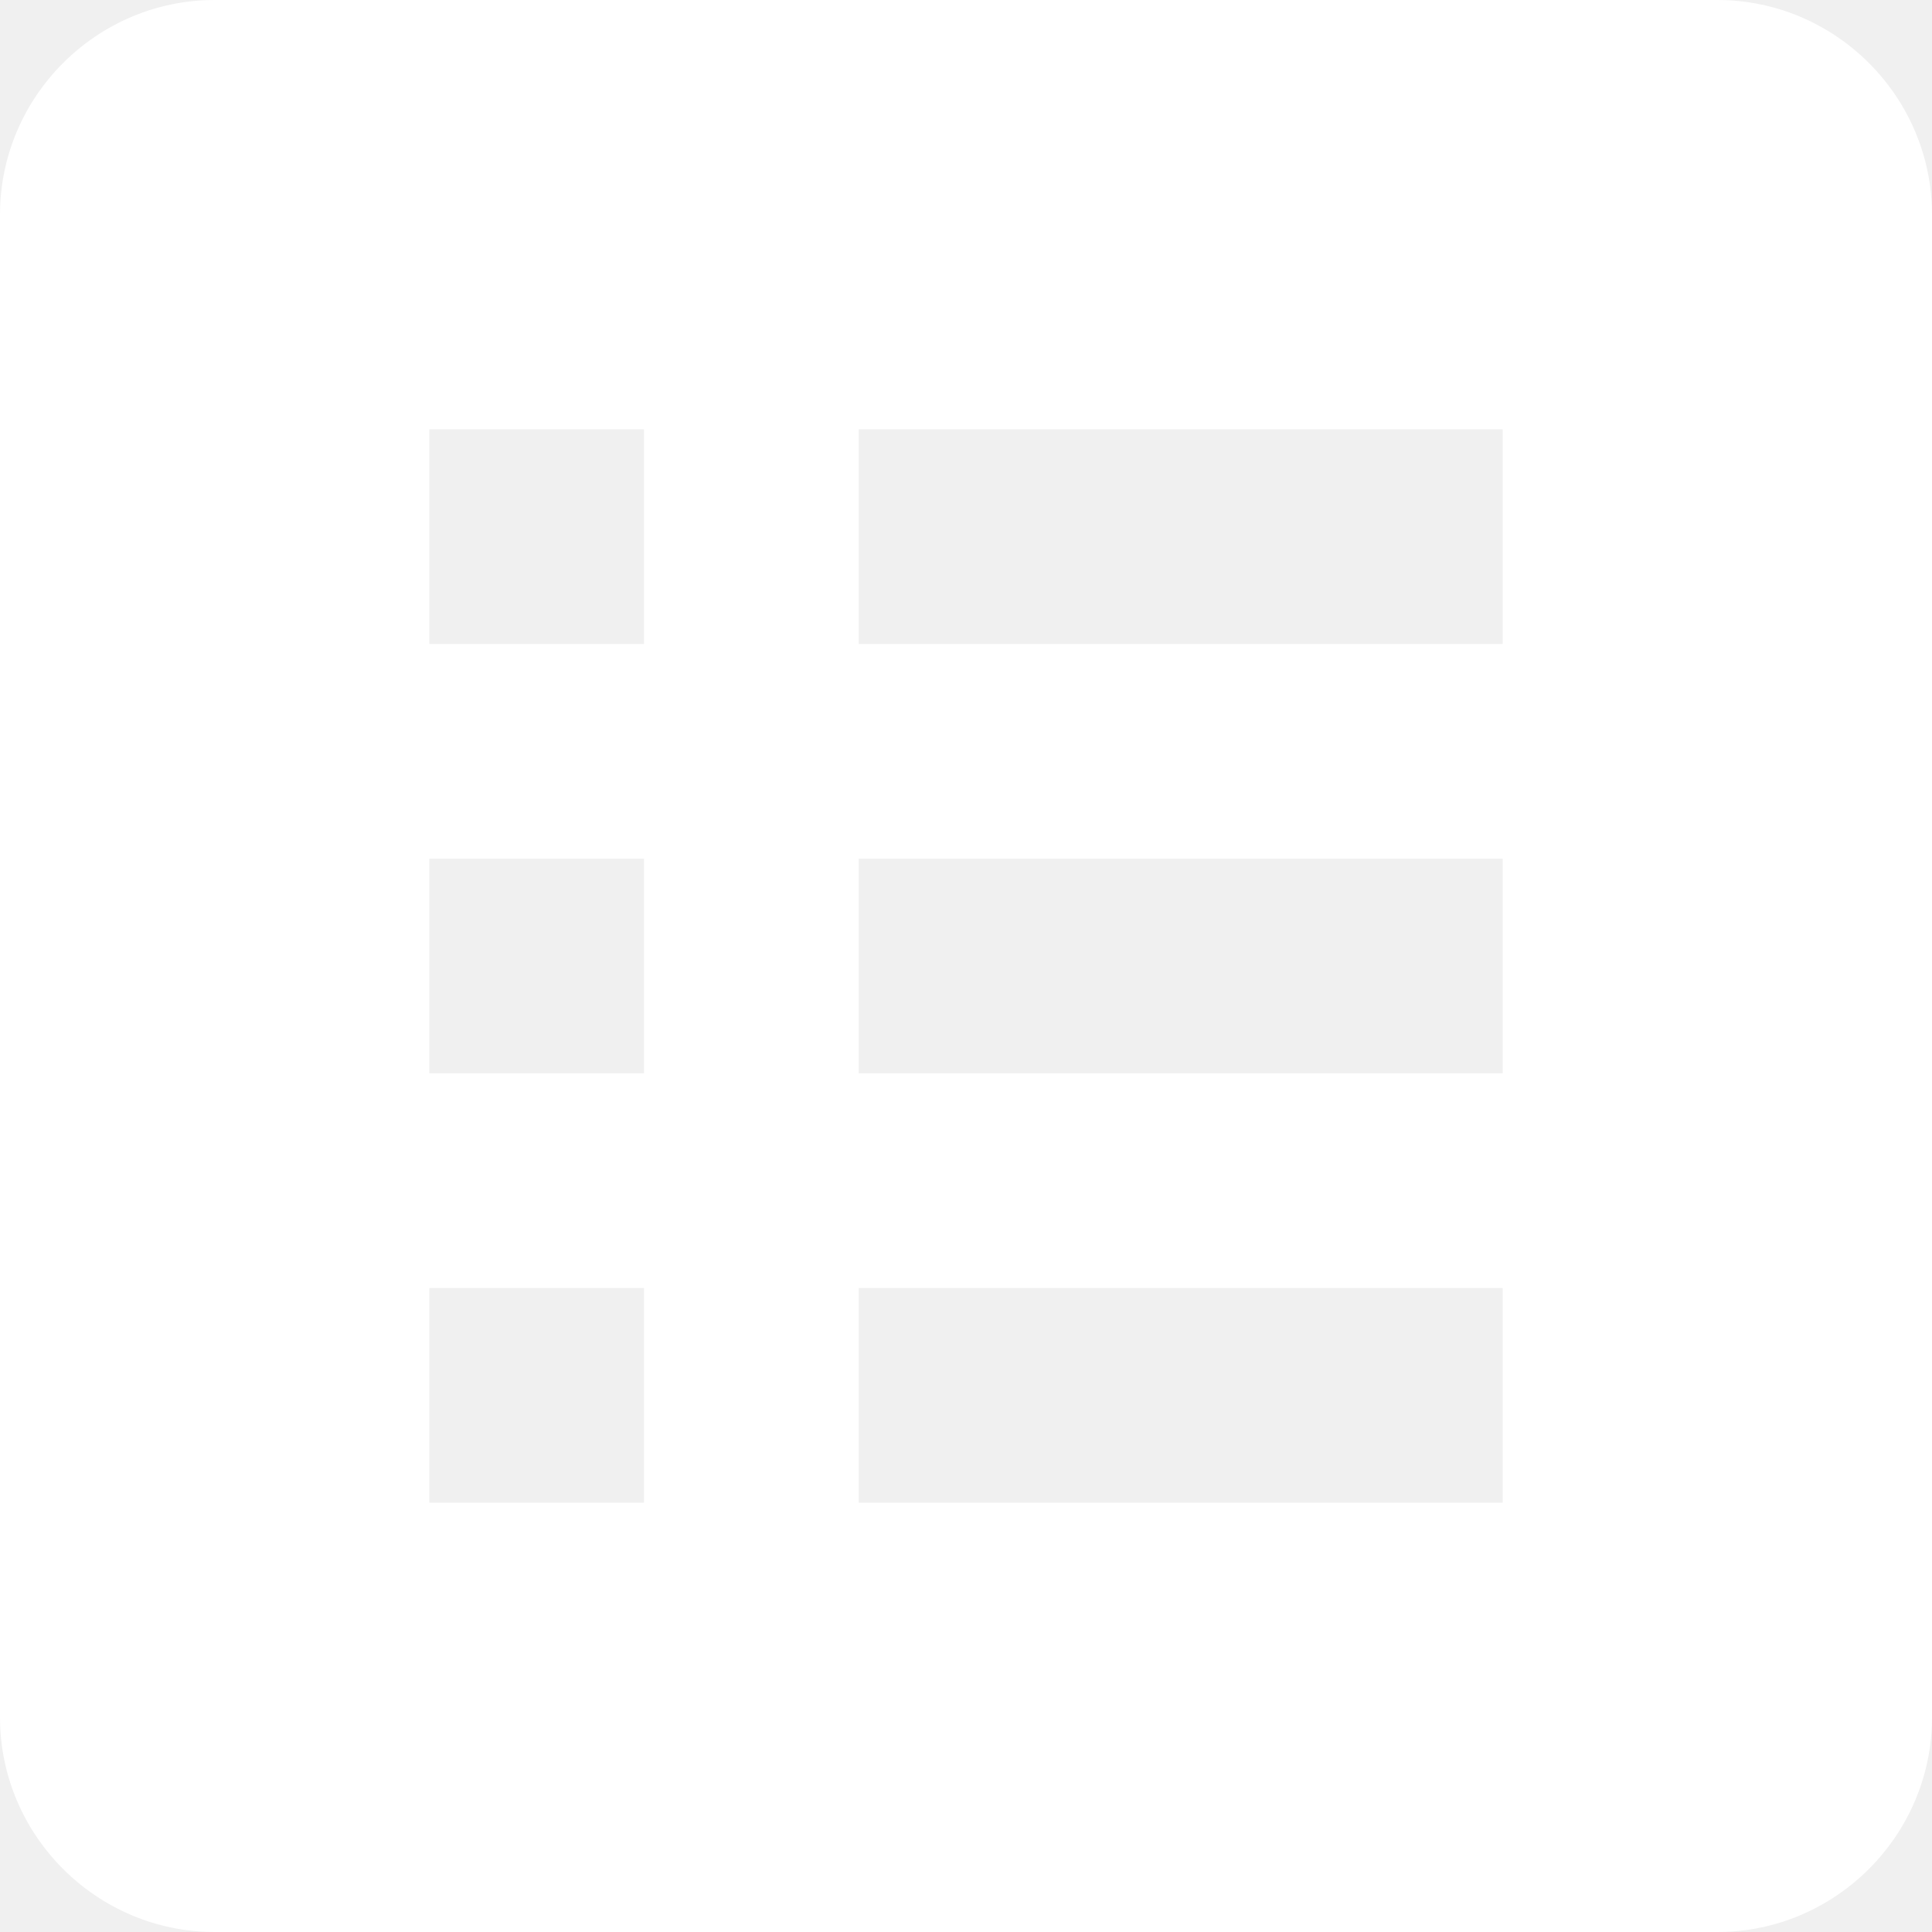
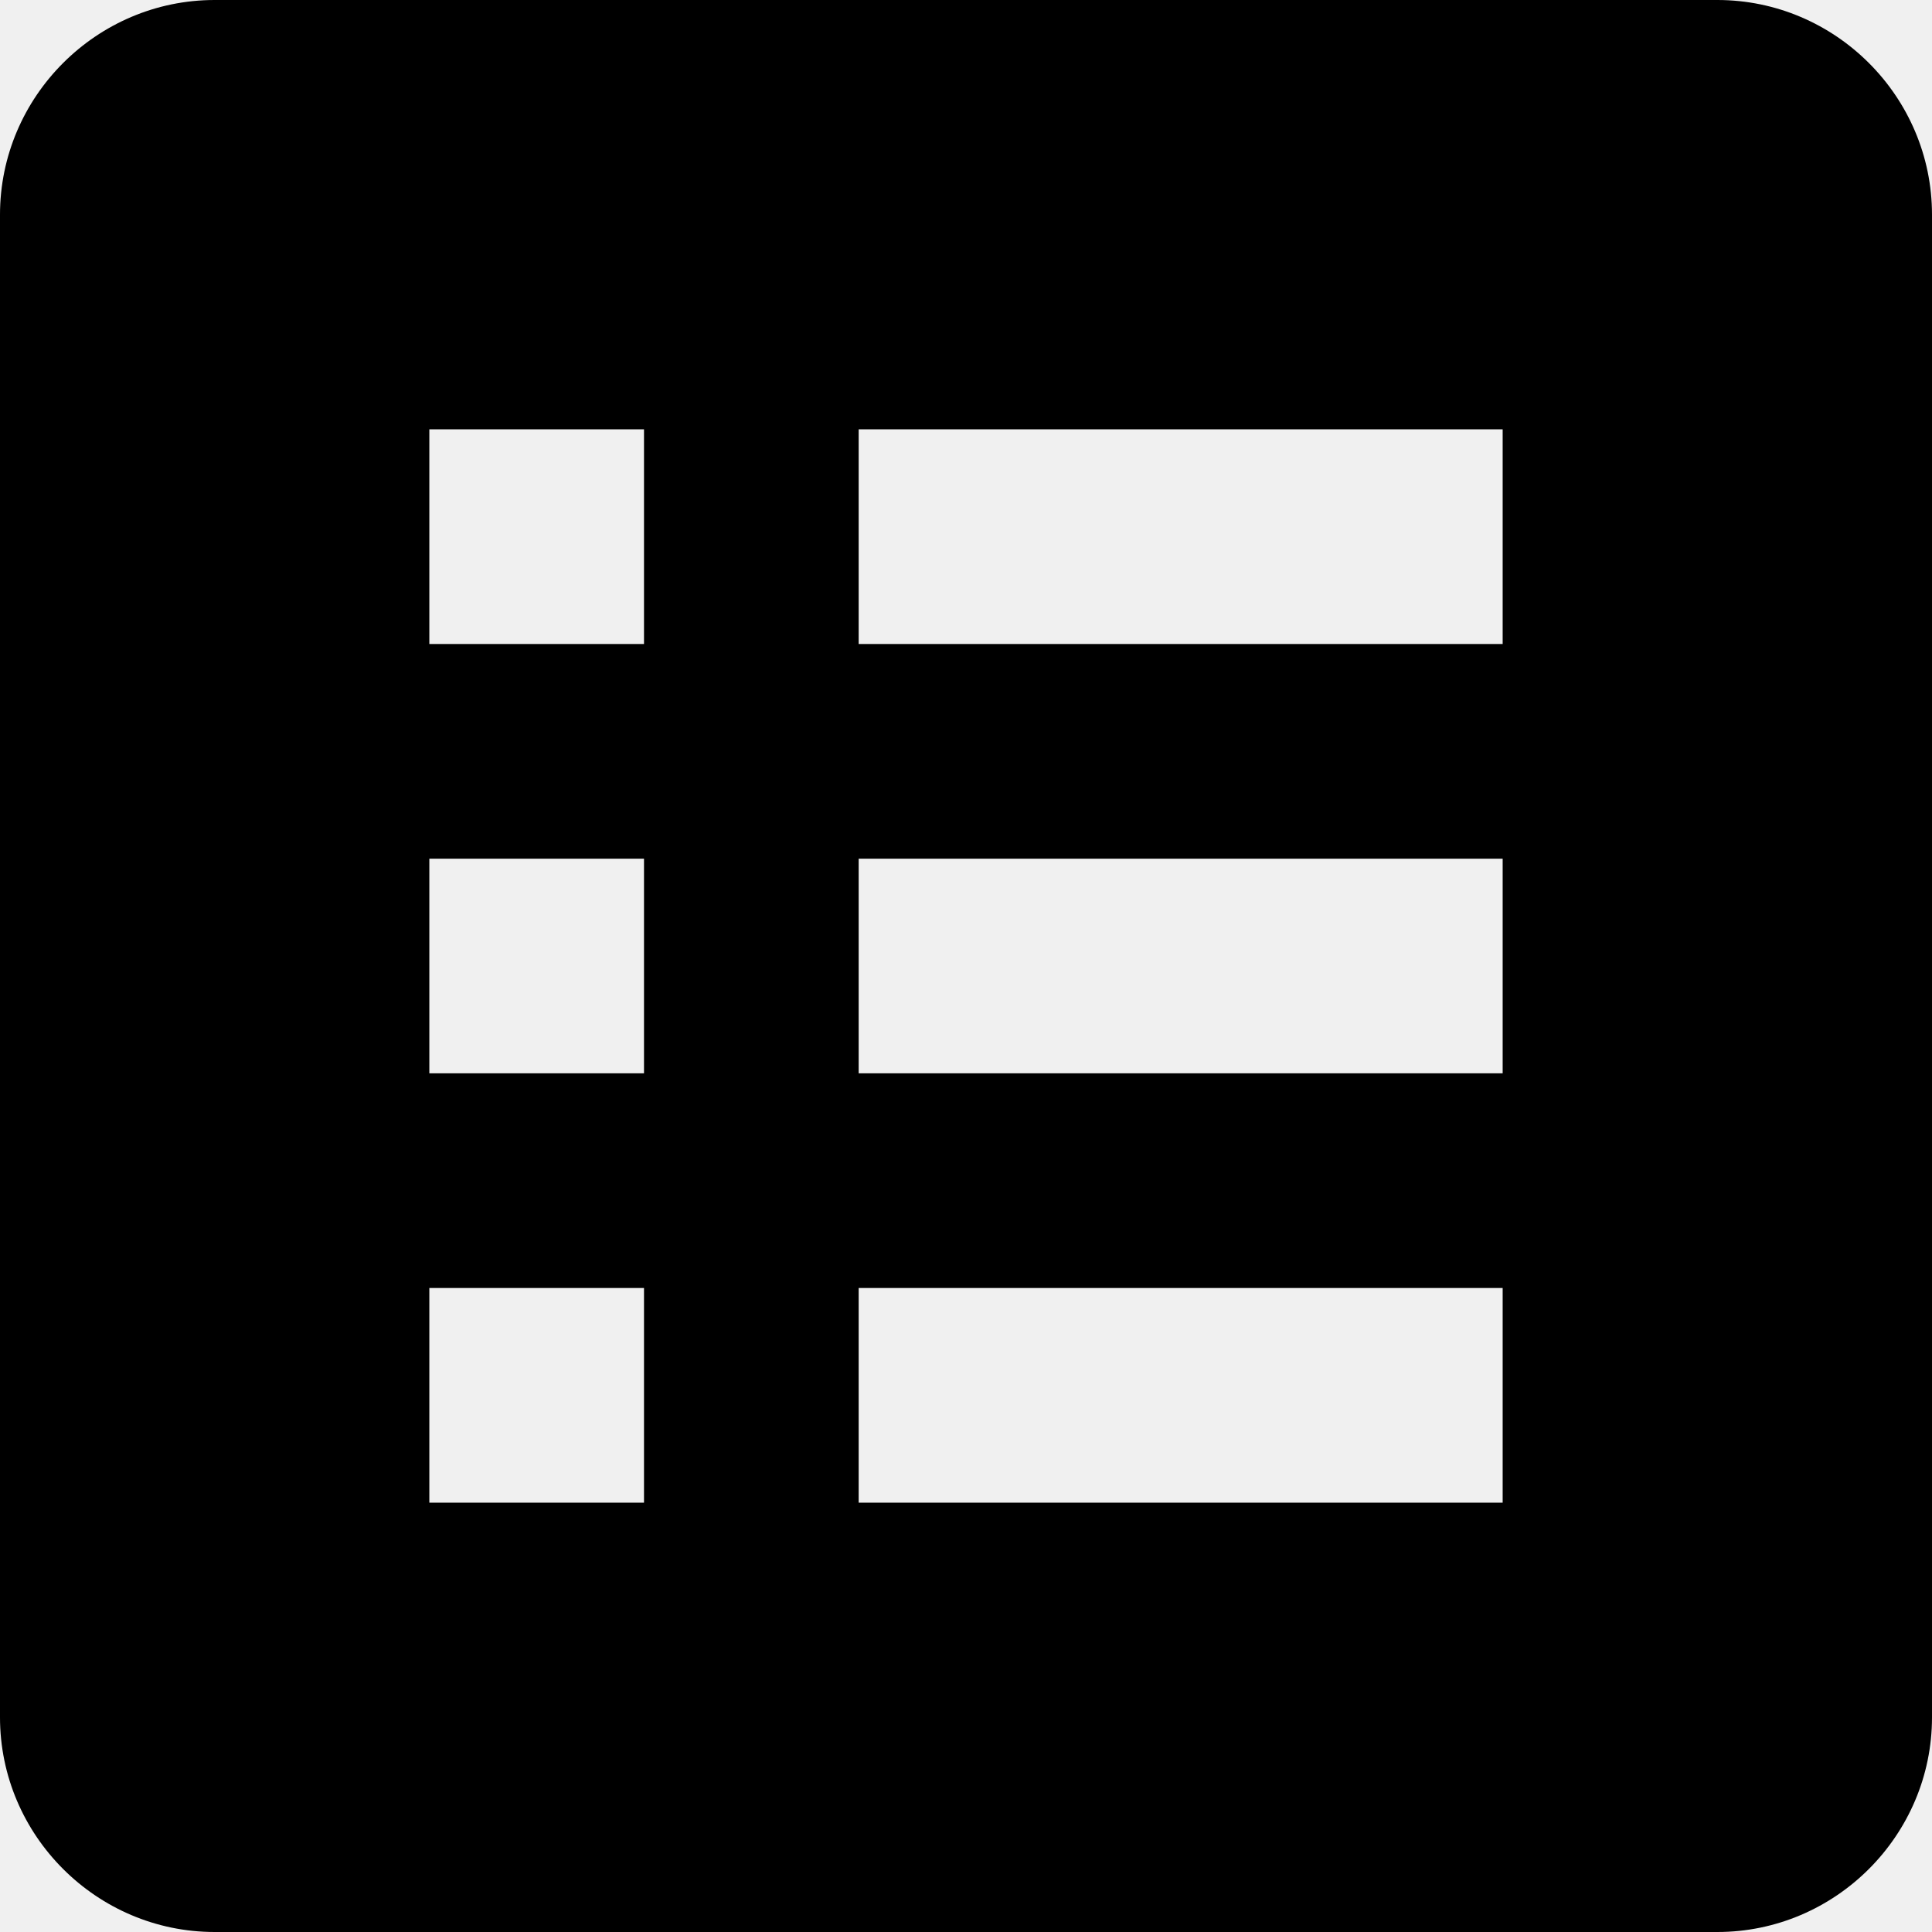
<svg xmlns="http://www.w3.org/2000/svg" width="18" height="18" viewBox="0 0 18 18" fill="none">
-   <path d="M16 0H2C0.9 0 0 0.9 0 2V16C0 17.1 0.9 18 2 18H16C17.1 18 18 17.1 18 16V2C18 0.9 17.1 0 16 0ZM4 4H6V6H4V4ZM4 8H6V10H4V8ZM4 12H6V14H4V12ZM14 14H8V12H14V14ZM14 10H8V8H14V10ZM14 6H8V4H14V6Z" fill="white" />
+   <path d="M16 0H2C0.9 0 0 0.9 0 2V16C0 17.1 0.9 18 2 18H16C17.1 18 18 17.1 18 16V2C18 0.9 17.1 0 16 0ZM4 4H6V6H4V4ZM4 8H6V10H4V8ZM4 12H6V14H4V12ZM14 14H8V12H14V14ZM14 10H8V8H14V10ZM14 6H8V4H14V6Z" fill="black" />
</svg>
